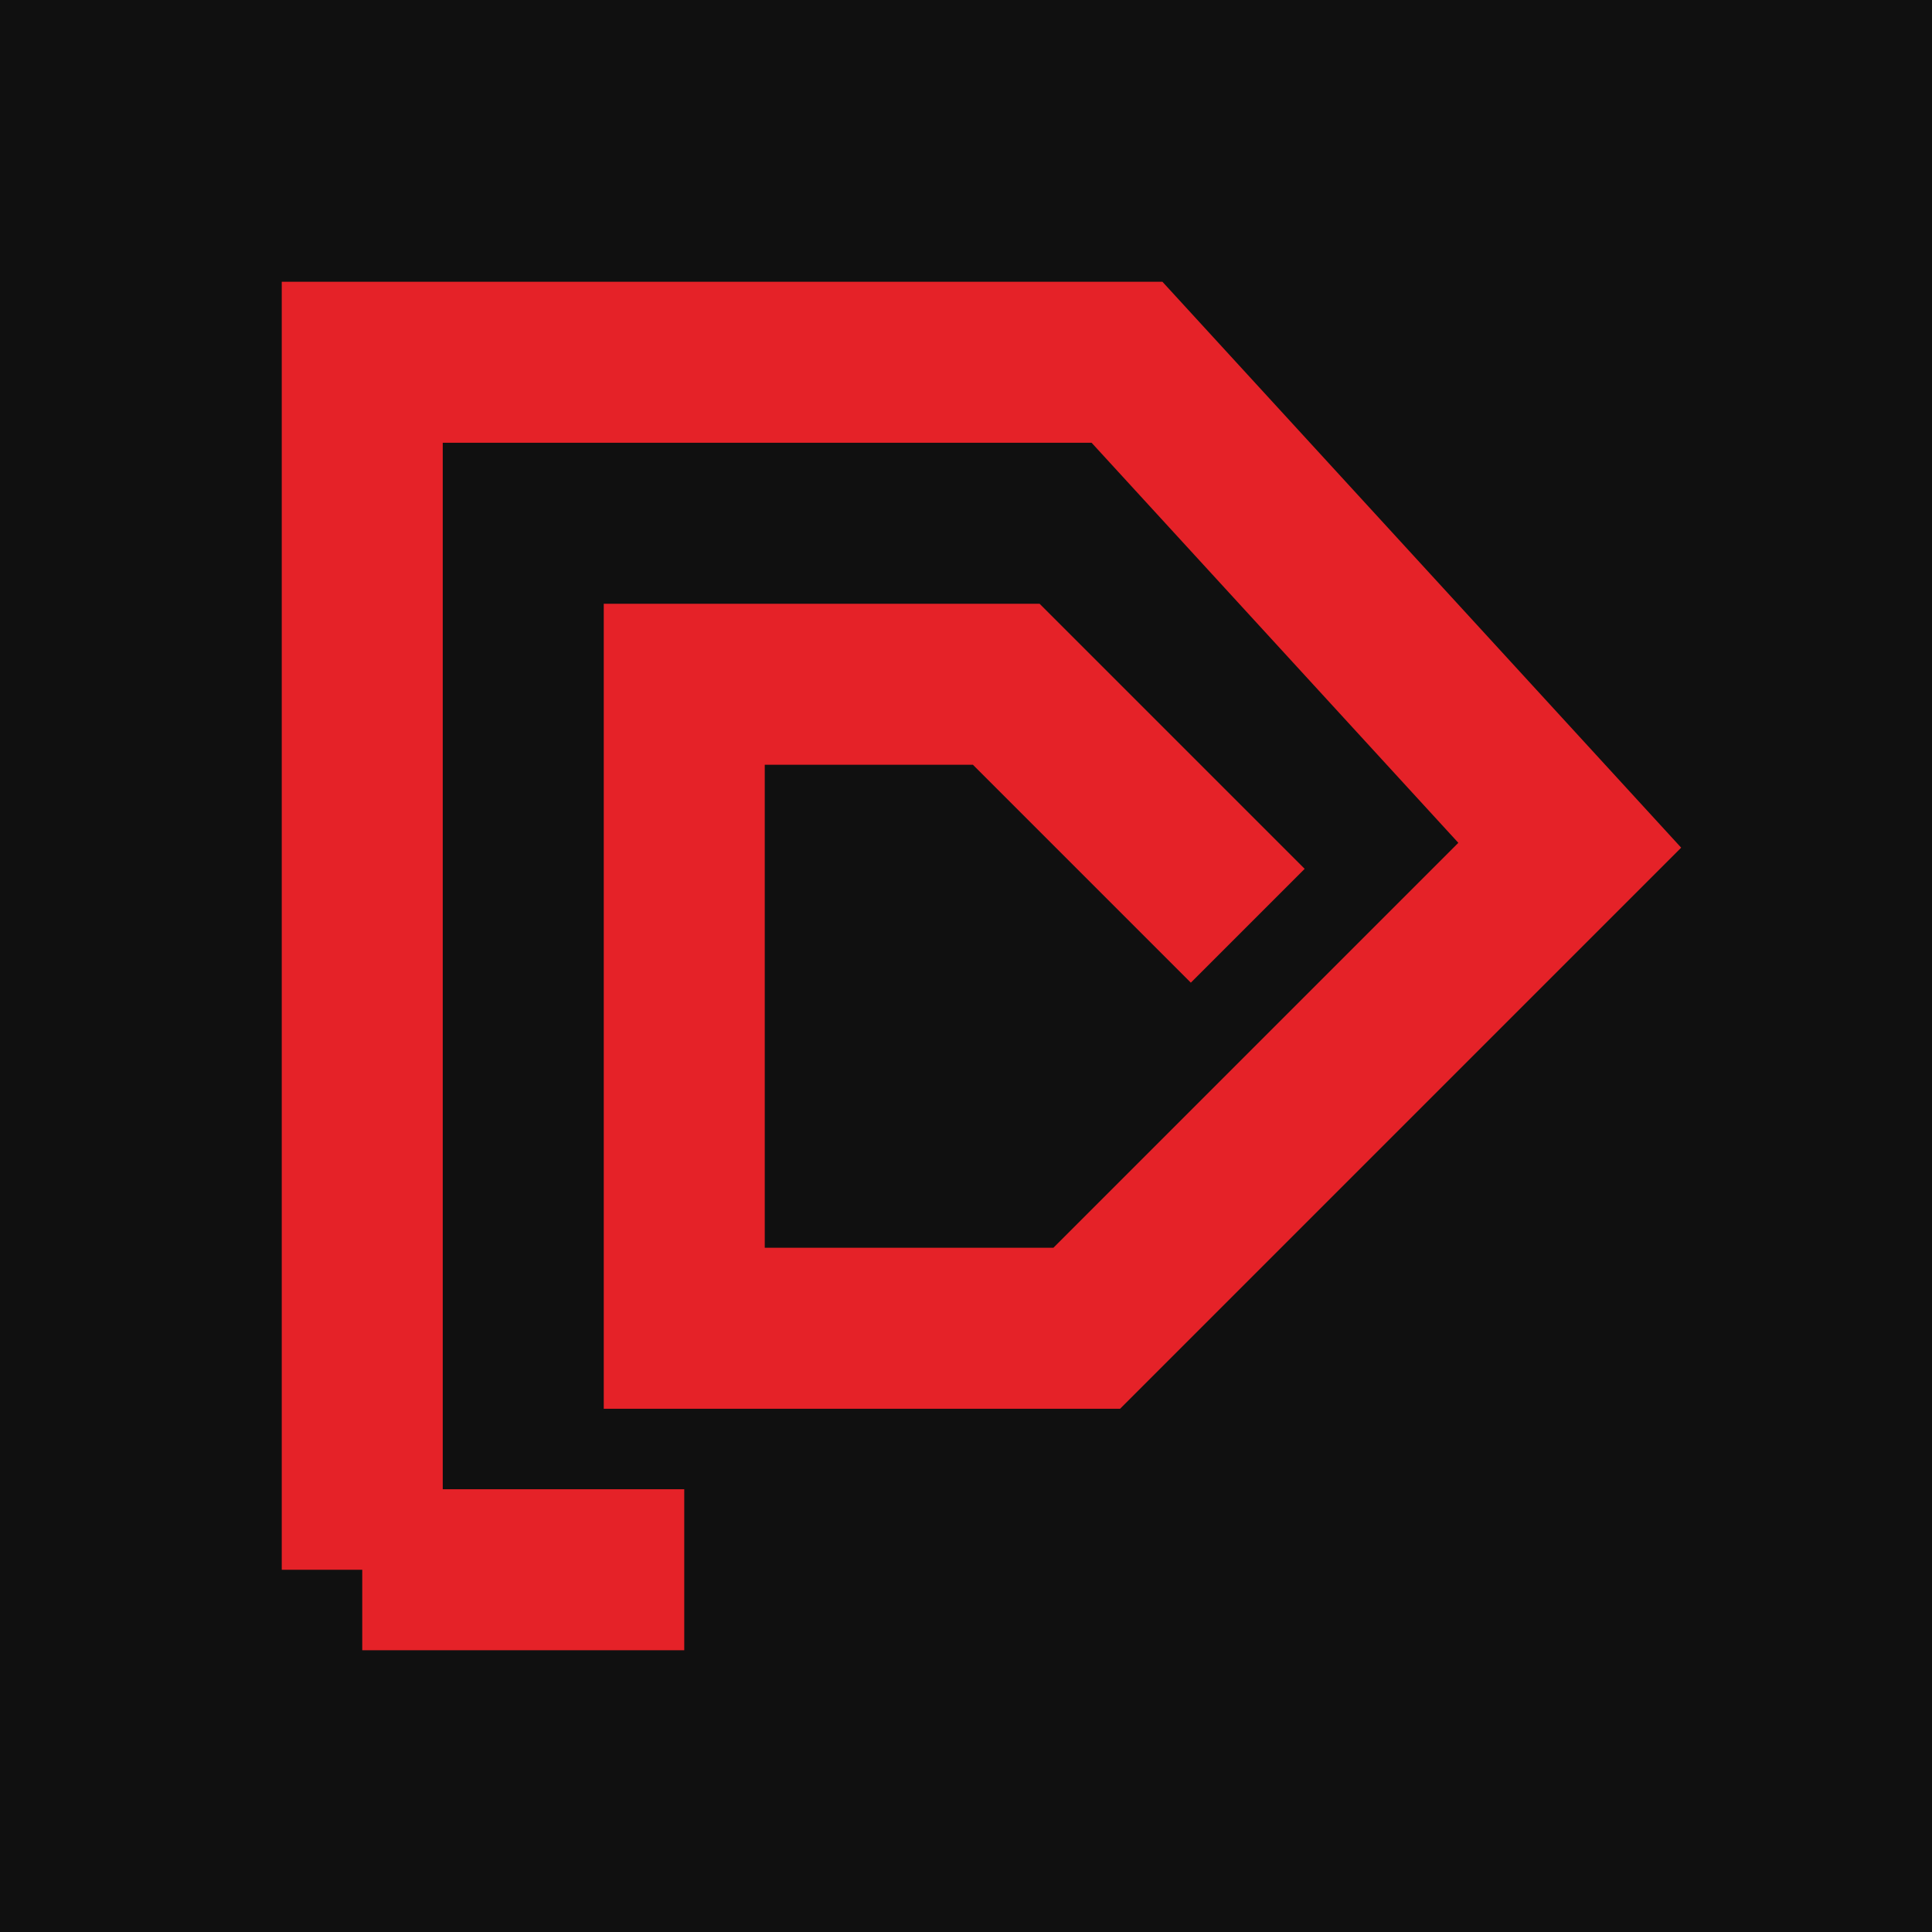
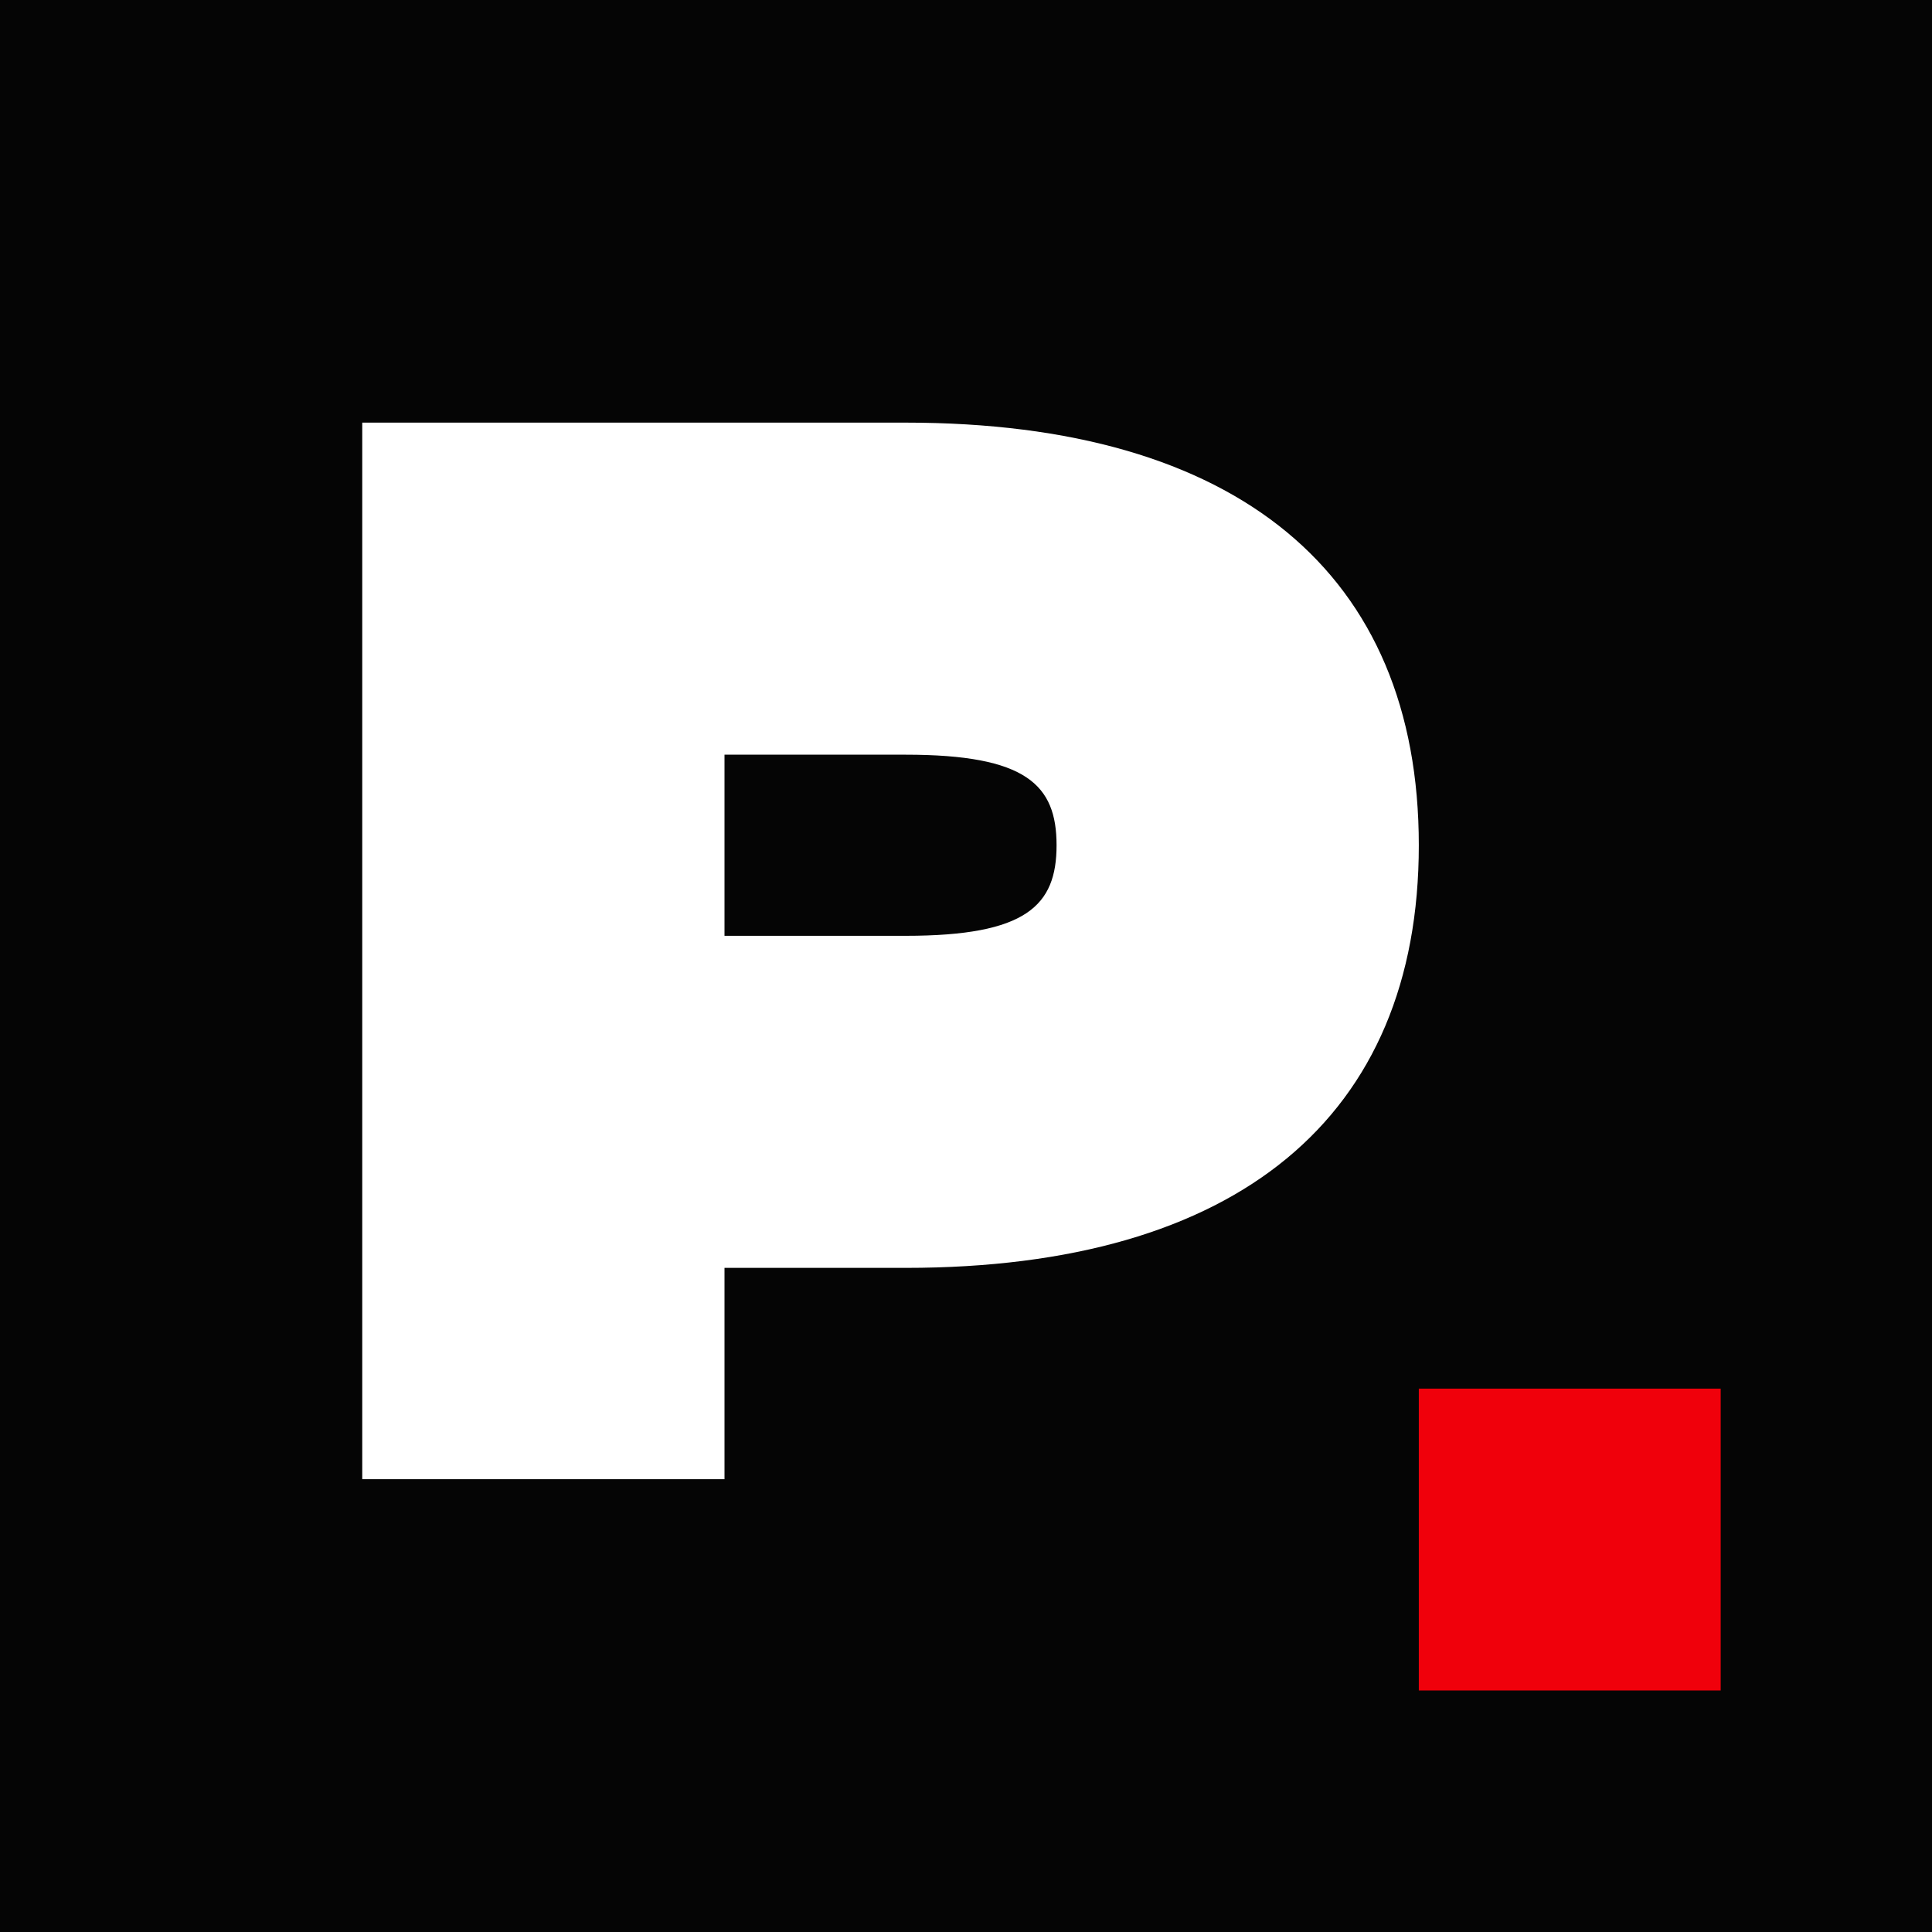
- <svg xmlns="http://www.w3.org/2000/svg" viewBox="0 0 48 48">
-   <rect width="48" height="48" fill="#101010" />
-   <path d="M9 39V9h19l11 12-12 12H17V17h8l6 6M9 39h8" stroke="#e52228" stroke-width="4" fill="none" />
+ <svg xmlns="http://www.w3.org/2000/svg" viewBox="0 0 64 64">
+   <rect width="64" height="64" fill="#050505" />
+   <path d="M12 49V14h18c11 0 17 5 17 14s-6 14-17 14h-6v7Zm12-18h6c4 0 5-1 5-3s-1-3-5-3h-6Z" fill="#fff" />
+   <path fill="#f0000b" d="M47 46h10v10H47z" />
</svg>
